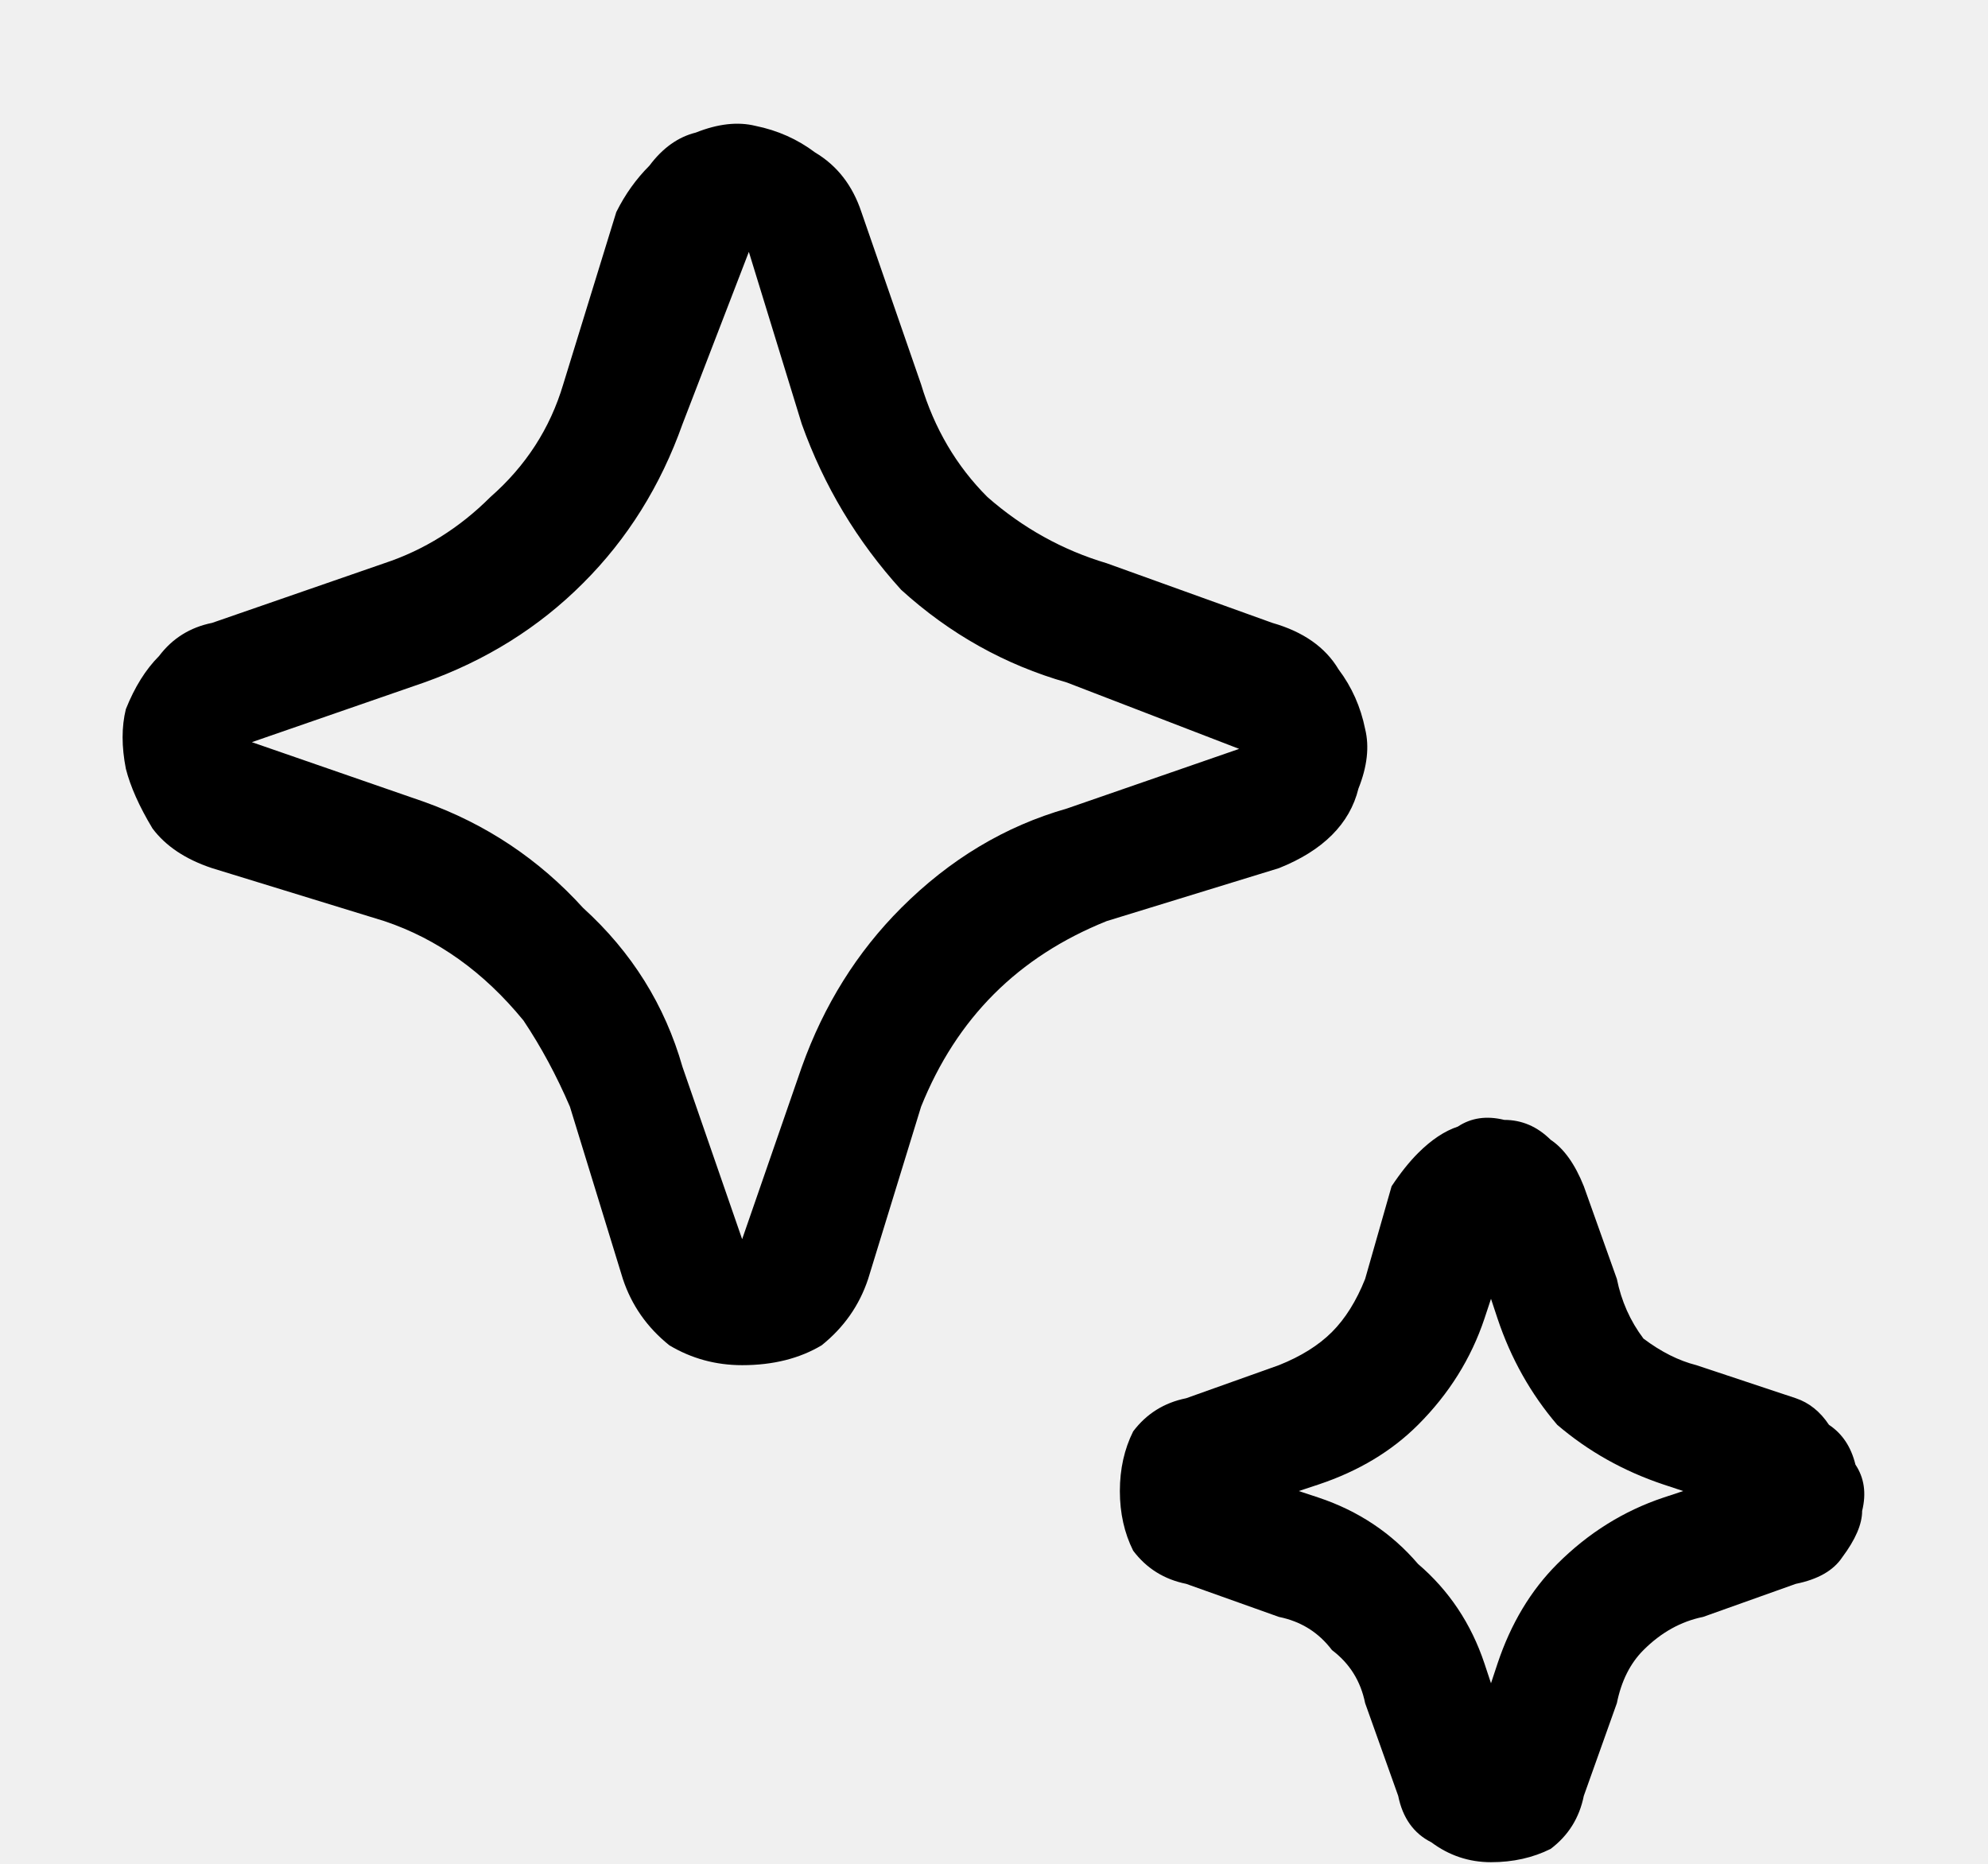
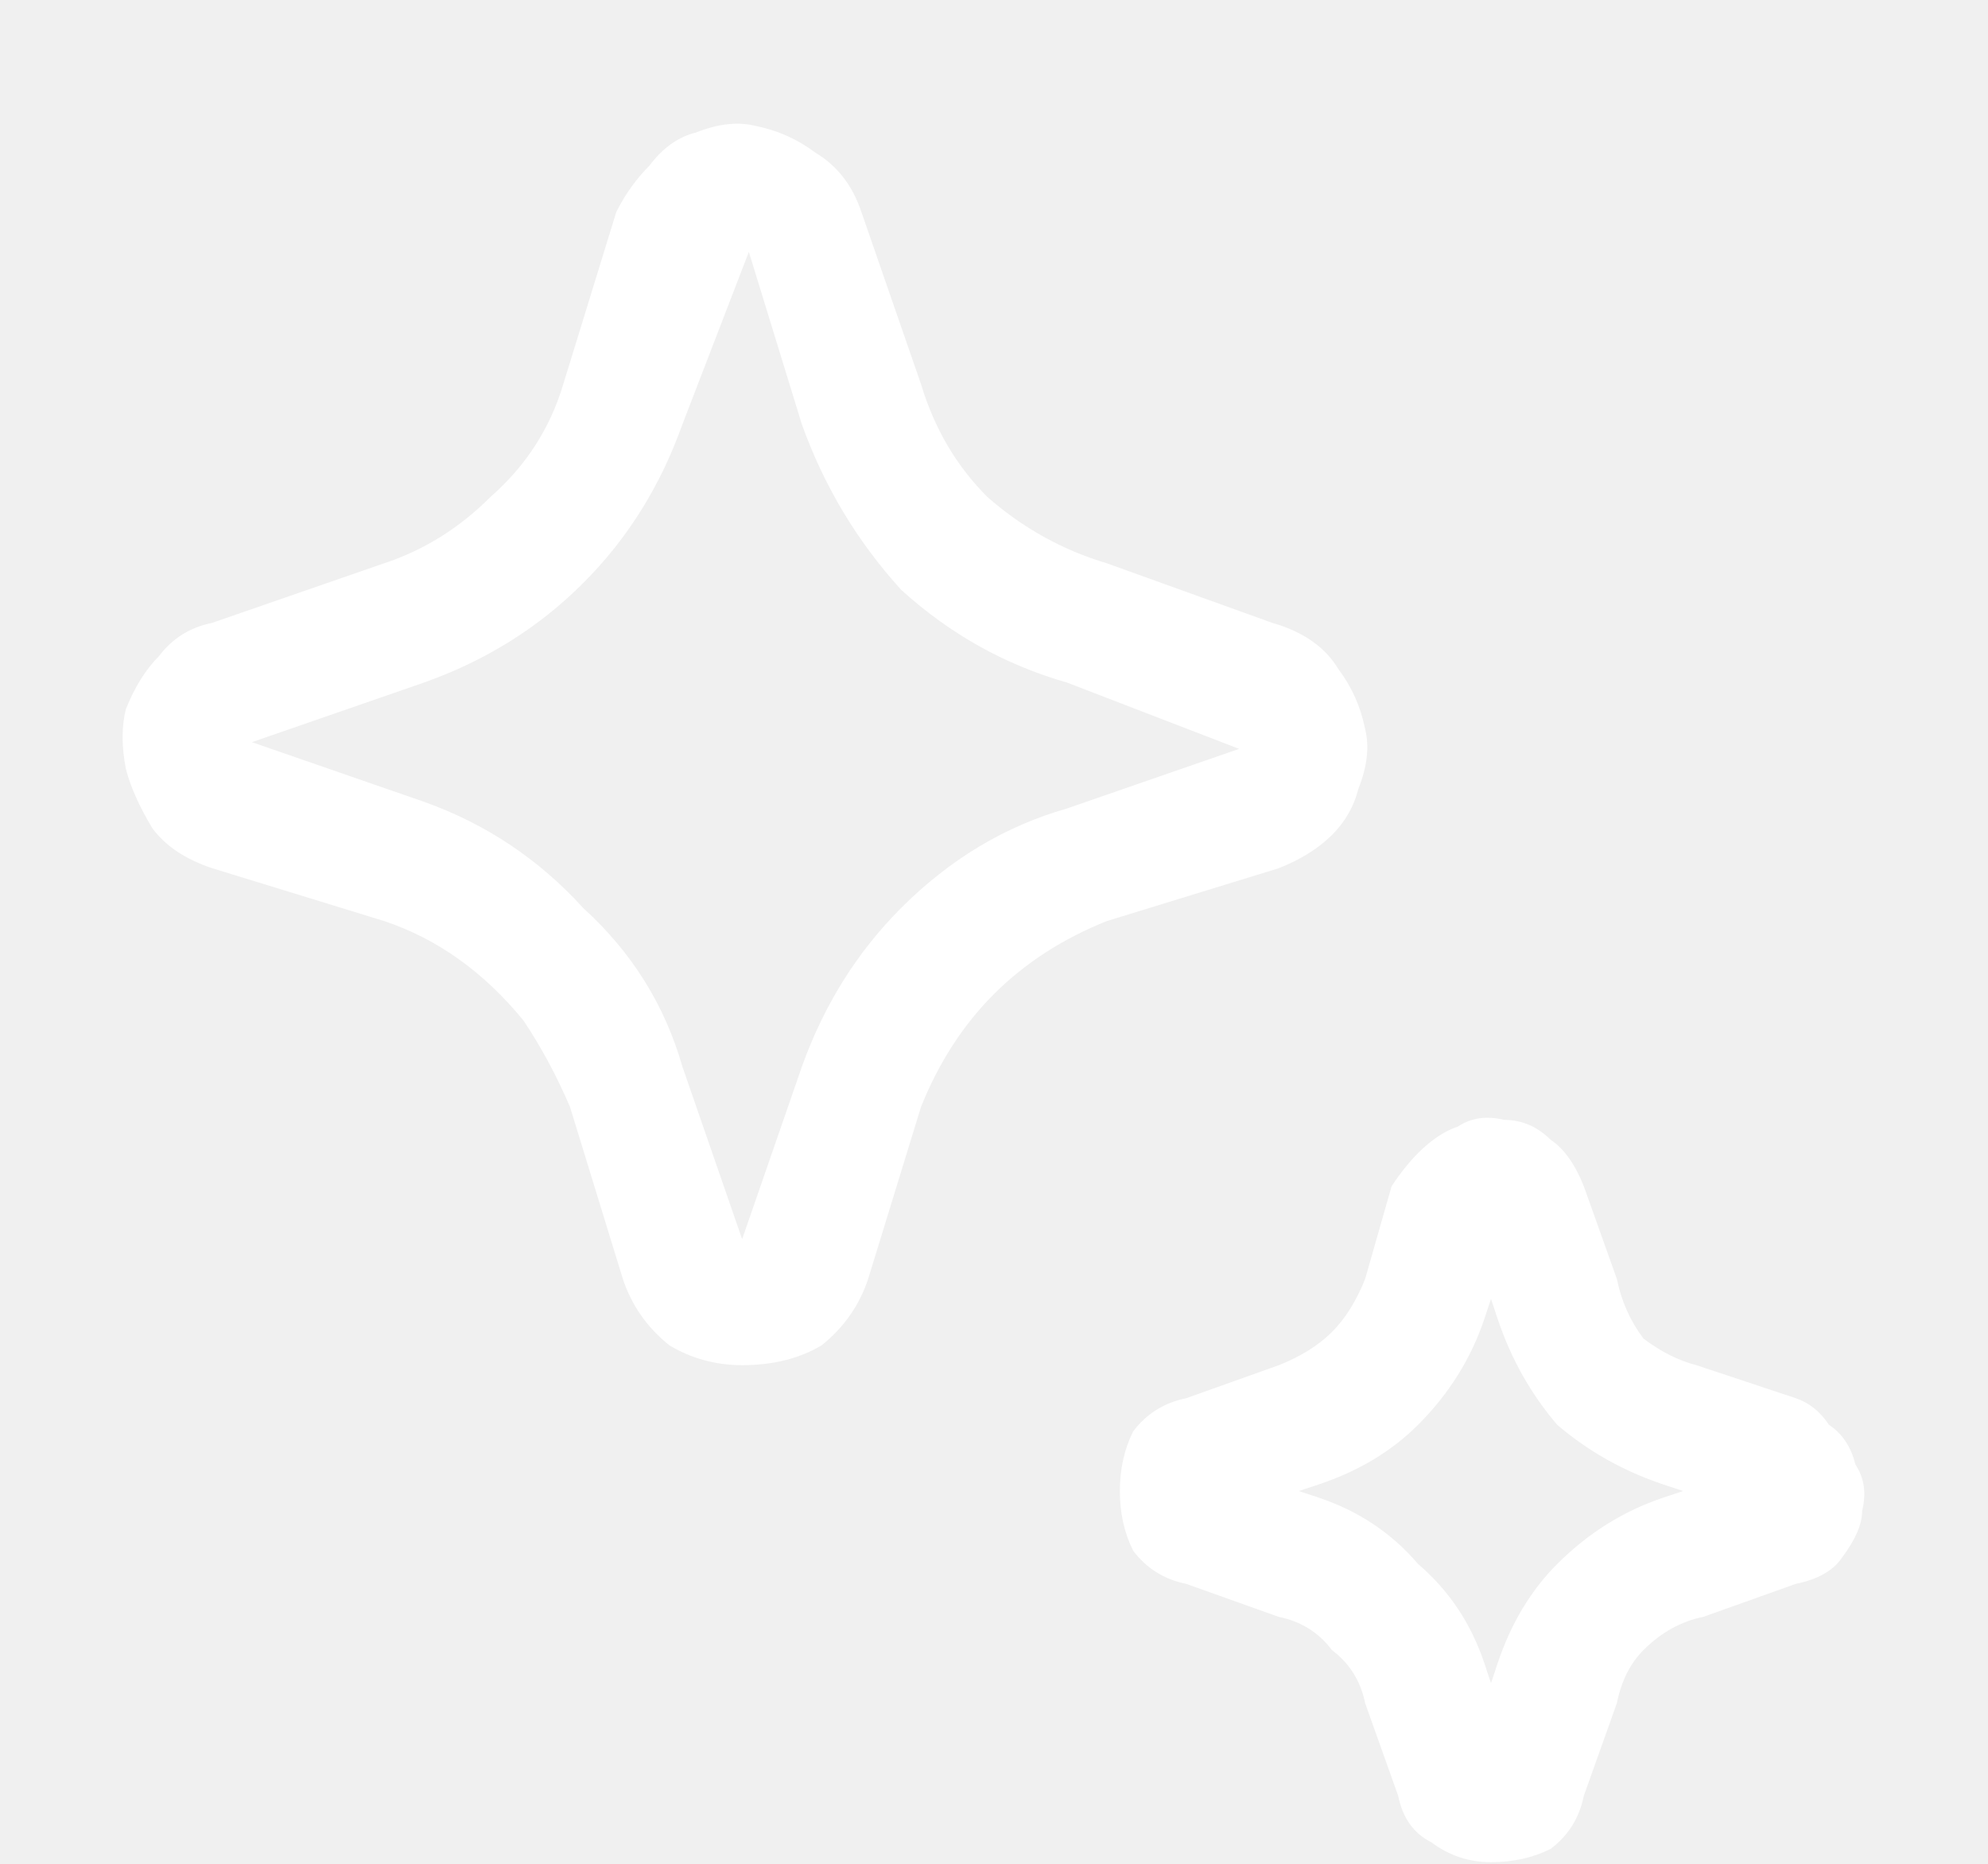
<svg xmlns="http://www.w3.org/2000/svg" width="16" height="15" viewBox="0 0 16 15" fill="none">
-   <path d="M5.387 10.827C5.209 10.684 5.084 10.507 5.013 10.293L4.587 8.907C4.48 8.658 4.356 8.427 4.213 8.213C3.893 7.822 3.52 7.556 3.093 7.413L1.707 6.987C1.493 6.916 1.333 6.809 1.227 6.667C1.12 6.489 1.049 6.329 1.013 6.187C0.978 6.009 0.978 5.849 1.013 5.707C1.084 5.529 1.173 5.387 1.28 5.28C1.387 5.138 1.529 5.049 1.707 5.013L3.093 4.533C3.413 4.427 3.698 4.249 3.947 4C4.231 3.751 4.427 3.449 4.533 3.093L4.96 1.707C5.031 1.564 5.12 1.44 5.227 1.333C5.333 1.191 5.458 1.102 5.6 1.067C5.778 0.996 5.938 0.978 6.08 1.013C6.258 1.049 6.418 1.12 6.56 1.227C6.738 1.333 6.862 1.493 6.933 1.707L7.413 3.093C7.52 3.449 7.698 3.751 7.947 4C8.231 4.249 8.551 4.427 8.907 4.533L10.24 5.013C10.489 5.084 10.667 5.209 10.773 5.387C10.88 5.529 10.951 5.689 10.987 5.867C11.022 6.009 11.004 6.169 10.933 6.347C10.898 6.489 10.827 6.613 10.72 6.72C10.613 6.827 10.471 6.916 10.293 6.987L8.907 7.413C8.551 7.556 8.249 7.751 8 8C7.751 8.249 7.556 8.551 7.413 8.907L6.987 10.293C6.916 10.507 6.791 10.684 6.613 10.827C6.436 10.933 6.222 10.987 5.973 10.987C5.76 10.987 5.564 10.933 5.387 10.827ZM5.493 3.413C5.316 3.911 5.049 4.338 4.693 4.693C4.338 5.049 3.911 5.316 3.413 5.493L2.027 5.973L3.413 6.453C3.911 6.631 4.338 6.916 4.693 7.307C5.084 7.662 5.351 8.089 5.493 8.587L5.973 9.973L6.453 8.587C6.631 8.089 6.898 7.662 7.253 7.307C7.644 6.916 8.089 6.649 8.587 6.507L9.973 6.027L8.587 5.493C8.089 5.351 7.644 5.102 7.253 4.747C6.898 4.356 6.631 3.911 6.453 3.413L6.027 2.027L5.493 3.413ZM11.52 14.827C11.378 14.756 11.289 14.631 11.253 14.453L10.987 13.707C10.951 13.529 10.862 13.387 10.72 13.28C10.613 13.138 10.471 13.049 10.293 13.013L9.547 12.747C9.369 12.711 9.227 12.622 9.12 12.48C9.049 12.338 9.013 12.178 9.013 12C9.013 11.822 9.049 11.662 9.12 11.52C9.227 11.378 9.369 11.289 9.547 11.253L10.293 10.987C10.471 10.916 10.613 10.827 10.72 10.72C10.827 10.613 10.916 10.471 10.987 10.293L11.2 9.547C11.271 9.44 11.342 9.351 11.413 9.28C11.52 9.173 11.627 9.102 11.733 9.067C11.84 8.996 11.964 8.978 12.107 9.013C12.249 9.013 12.373 9.067 12.48 9.173C12.587 9.244 12.676 9.369 12.747 9.547L13.013 10.293C13.049 10.471 13.12 10.631 13.227 10.773C13.369 10.88 13.511 10.951 13.653 10.987L14.453 11.253C14.56 11.289 14.649 11.36 14.72 11.467C14.827 11.538 14.898 11.644 14.933 11.787C15.004 11.893 15.022 12.018 14.987 12.16C14.987 12.267 14.933 12.391 14.827 12.533C14.756 12.64 14.631 12.711 14.453 12.747L13.707 13.013C13.529 13.049 13.369 13.138 13.227 13.28C13.12 13.387 13.049 13.529 13.013 13.707L12.747 14.453C12.711 14.631 12.622 14.773 12.48 14.88C12.338 14.951 12.178 14.987 12 14.987C11.822 14.987 11.662 14.933 11.52 14.827ZM10.613 12.053C10.933 12.16 11.2 12.338 11.413 12.587C11.662 12.8 11.84 13.067 11.947 13.387L12 13.547L12.053 13.387C12.16 13.067 12.32 12.8 12.533 12.587C12.782 12.338 13.067 12.16 13.387 12.053L13.547 12L13.387 11.947C13.067 11.84 12.782 11.68 12.533 11.467C12.32 11.218 12.16 10.933 12.053 10.613L12 10.453L11.947 10.613C11.84 10.933 11.662 11.218 11.413 11.467C11.2 11.68 10.933 11.84 10.613 11.947L10.453 12L10.613 12.053Z" fill="#000000" />
+   <path d="M5.387 10.827C5.209 10.684 5.084 10.507 5.013 10.293L4.587 8.907C4.48 8.658 4.356 8.427 4.213 8.213C3.893 7.822 3.52 7.556 3.093 7.413L1.707 6.987C1.493 6.916 1.333 6.809 1.227 6.667C1.12 6.489 1.049 6.329 1.013 6.187C0.978 6.009 0.978 5.849 1.013 5.707C1.084 5.529 1.173 5.387 1.28 5.28C1.387 5.138 1.529 5.049 1.707 5.013L3.093 4.533C3.413 4.427 3.698 4.249 3.947 4C4.231 3.751 4.427 3.449 4.533 3.093L4.96 1.707C5.031 1.564 5.12 1.44 5.227 1.333C5.333 1.191 5.458 1.102 5.6 1.067C5.778 0.996 5.938 0.978 6.08 1.013C6.258 1.049 6.418 1.12 6.56 1.227C6.738 1.333 6.862 1.493 6.933 1.707L7.413 3.093C7.52 3.449 7.698 3.751 7.947 4C8.231 4.249 8.551 4.427 8.907 4.533L10.24 5.013C10.489 5.084 10.667 5.209 10.773 5.387C10.88 5.529 10.951 5.689 10.987 5.867C11.022 6.009 11.004 6.169 10.933 6.347C10.898 6.489 10.827 6.613 10.72 6.72C10.613 6.827 10.471 6.916 10.293 6.987L8.907 7.413C8.551 7.556 8.249 7.751 8 8C7.751 8.249 7.556 8.551 7.413 8.907L6.987 10.293C6.916 10.507 6.791 10.684 6.613 10.827C6.436 10.933 6.222 10.987 5.973 10.987C5.76 10.987 5.564 10.933 5.387 10.827ZM5.493 3.413C5.316 3.911 5.049 4.338 4.693 4.693C4.338 5.049 3.911 5.316 3.413 5.493L2.027 5.973L3.413 6.453C3.911 6.631 4.338 6.916 4.693 7.307C5.084 7.662 5.351 8.089 5.493 8.587L5.973 9.973L6.453 8.587C6.631 8.089 6.898 7.662 7.253 7.307C7.644 6.916 8.089 6.649 8.587 6.507L9.973 6.027L8.587 5.493C8.089 5.351 7.644 5.102 7.253 4.747C6.898 4.356 6.631 3.911 6.453 3.413L6.027 2.027L5.493 3.413ZM11.52 14.827C11.378 14.756 11.289 14.631 11.253 14.453L10.987 13.707C10.951 13.529 10.862 13.387 10.72 13.28C10.613 13.138 10.471 13.049 10.293 13.013L9.547 12.747C9.369 12.711 9.227 12.622 9.12 12.48C9.049 12.338 9.013 12.178 9.013 12C9.013 11.822 9.049 11.662 9.12 11.52C9.227 11.378 9.369 11.289 9.547 11.253L10.293 10.987C10.471 10.916 10.613 10.827 10.72 10.72C10.827 10.613 10.916 10.471 10.987 10.293L11.2 9.547C11.271 9.44 11.342 9.351 11.413 9.28C11.52 9.173 11.627 9.102 11.733 9.067C11.84 8.996 11.964 8.978 12.107 9.013C12.249 9.013 12.373 9.067 12.48 9.173C12.587 9.244 12.676 9.369 12.747 9.547L13.013 10.293C13.049 10.471 13.12 10.631 13.227 10.773C13.369 10.88 13.511 10.951 13.653 10.987L14.453 11.253C14.56 11.289 14.649 11.36 14.72 11.467C14.827 11.538 14.898 11.644 14.933 11.787C15.004 11.893 15.022 12.018 14.987 12.16C14.987 12.267 14.933 12.391 14.827 12.533C14.756 12.64 14.631 12.711 14.453 12.747L13.707 13.013C13.529 13.049 13.369 13.138 13.227 13.28C13.12 13.387 13.049 13.529 13.013 13.707L12.747 14.453C12.711 14.631 12.622 14.773 12.48 14.88C12.338 14.951 12.178 14.987 12 14.987C11.822 14.987 11.662 14.933 11.52 14.827ZM10.613 12.053C10.933 12.16 11.2 12.338 11.413 12.587C11.662 12.8 11.84 13.067 11.947 13.387L12 13.547L12.053 13.387C12.16 13.067 12.32 12.8 12.533 12.587C12.782 12.338 13.067 12.16 13.387 12.053L13.547 12L13.387 11.947C13.067 11.84 12.782 11.68 12.533 11.467C12.32 11.218 12.16 10.933 12.053 10.613L12 10.453L11.947 10.613C11.84 10.933 11.662 11.218 11.413 11.467C11.2 11.68 10.933 11.84 10.613 11.947L10.453 12L10.613 12.053Z" fill="white" />
</svg>
